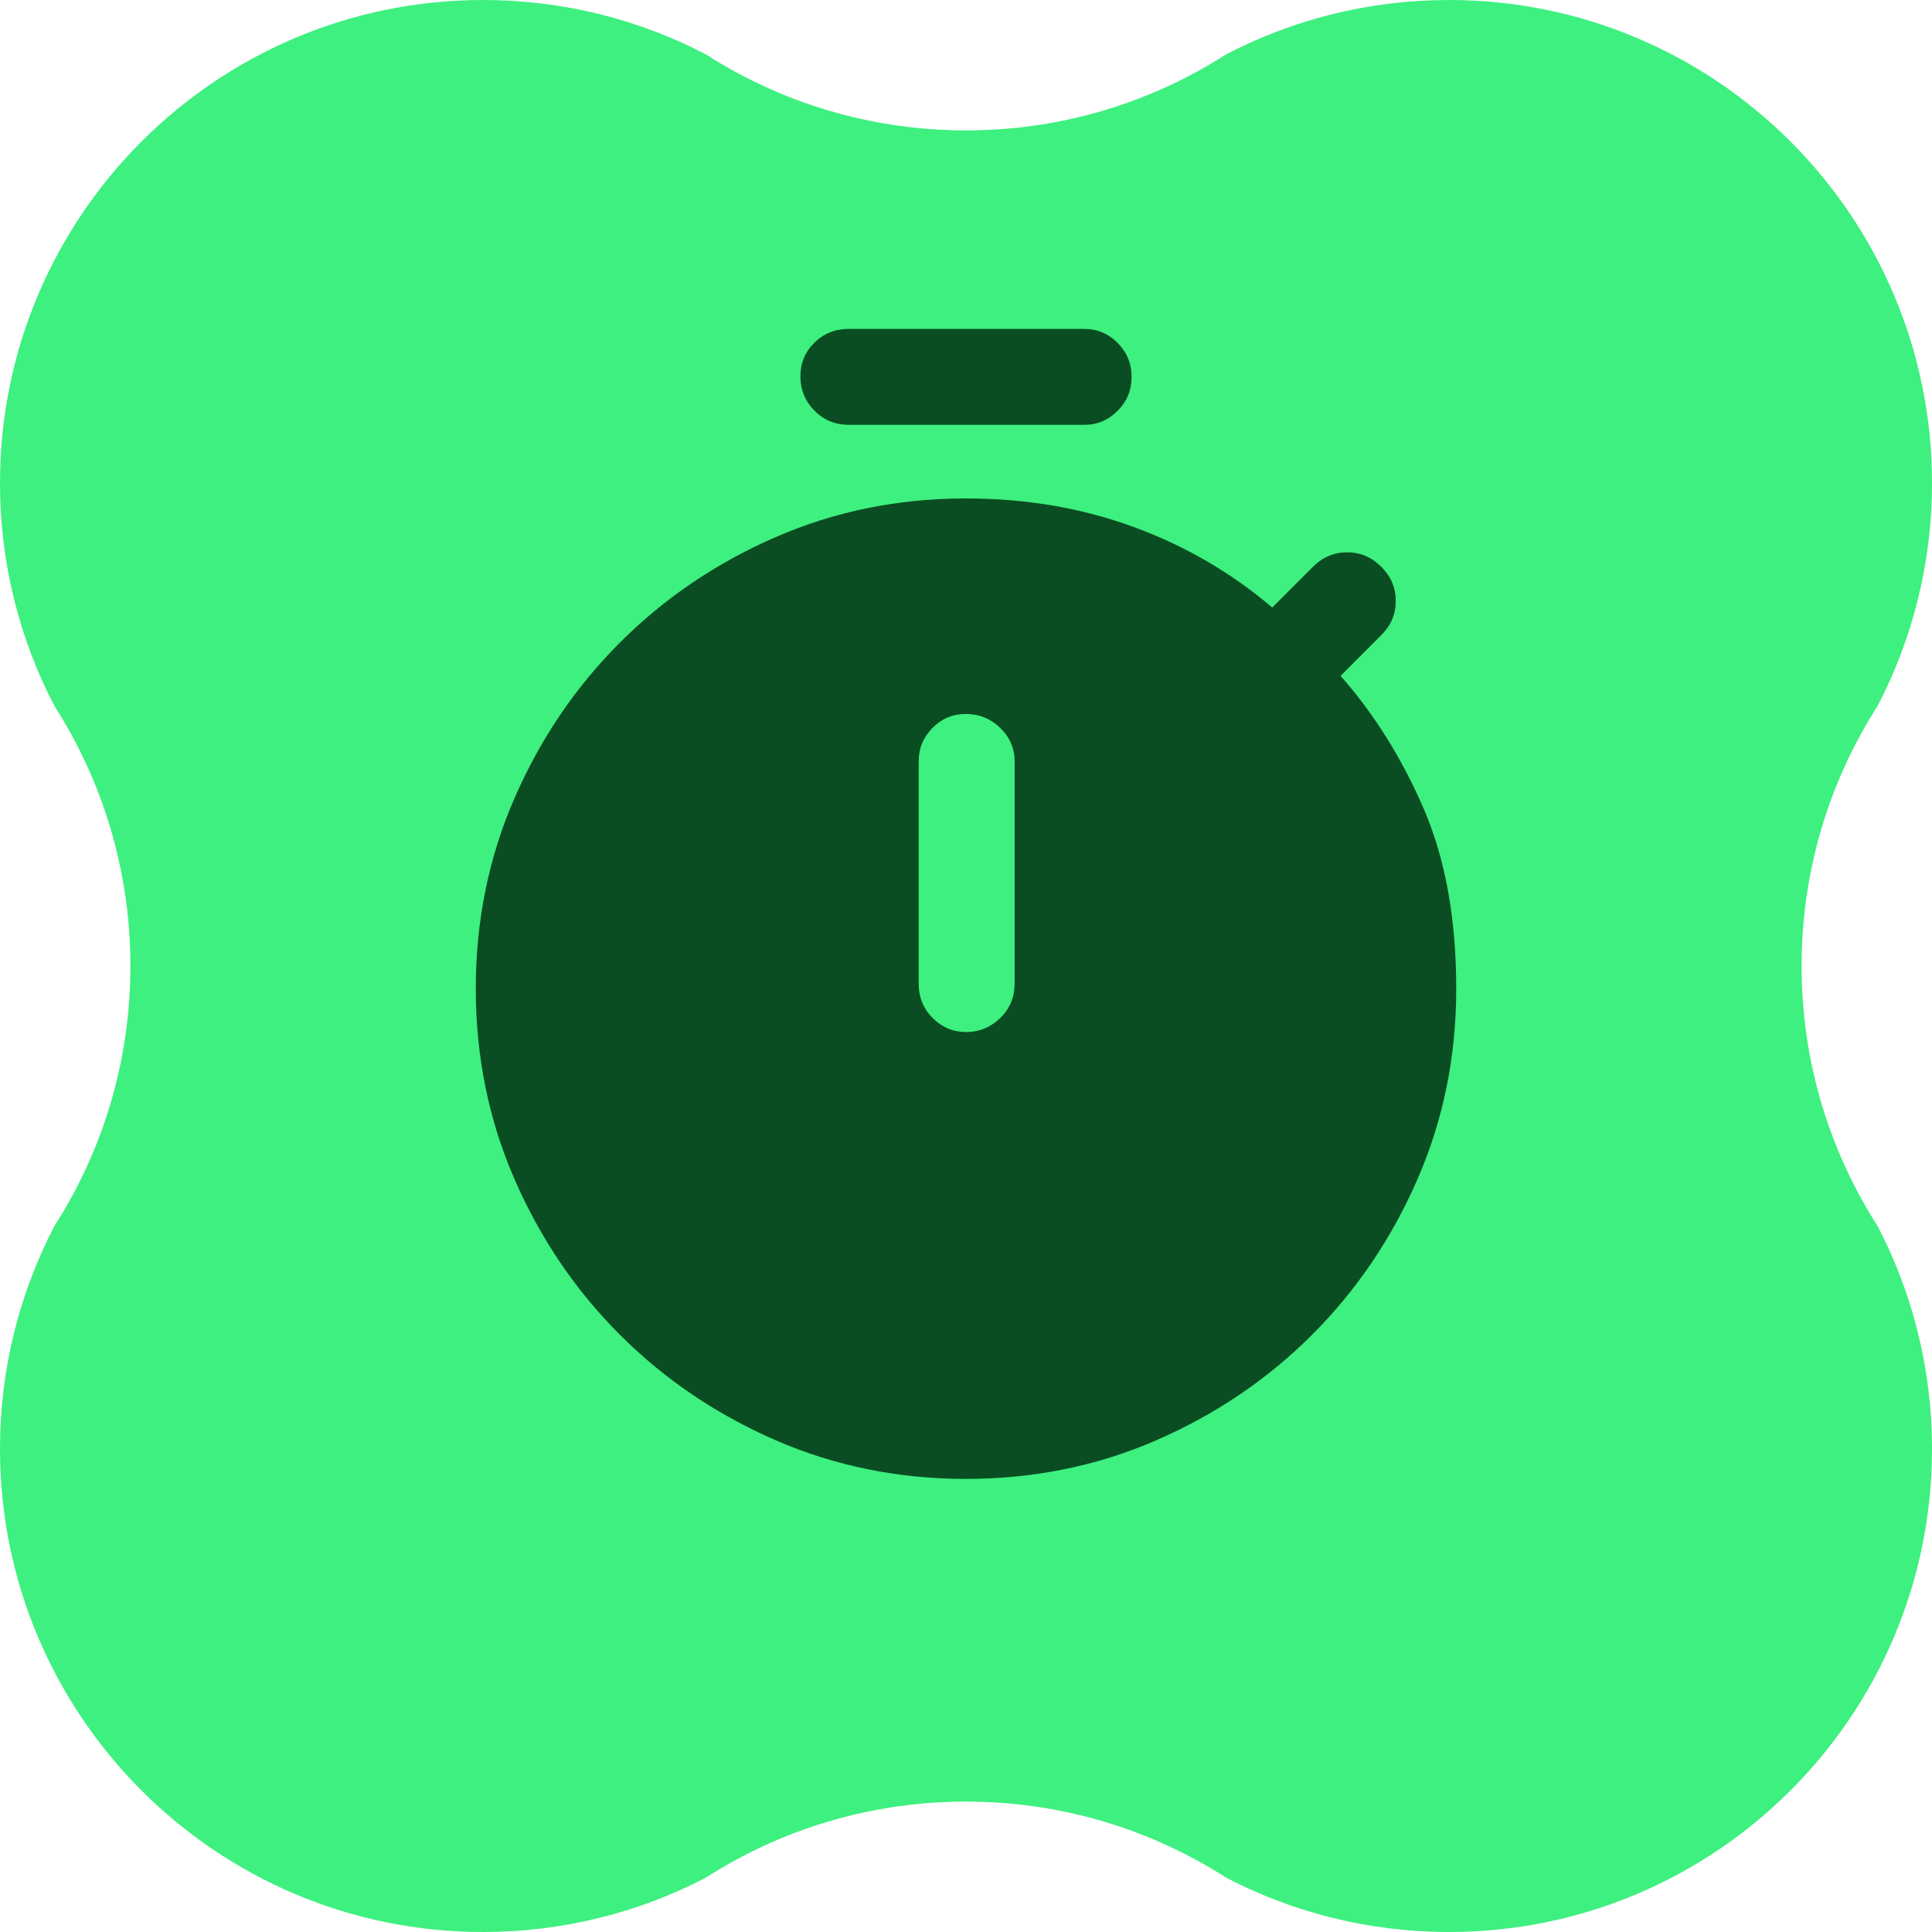
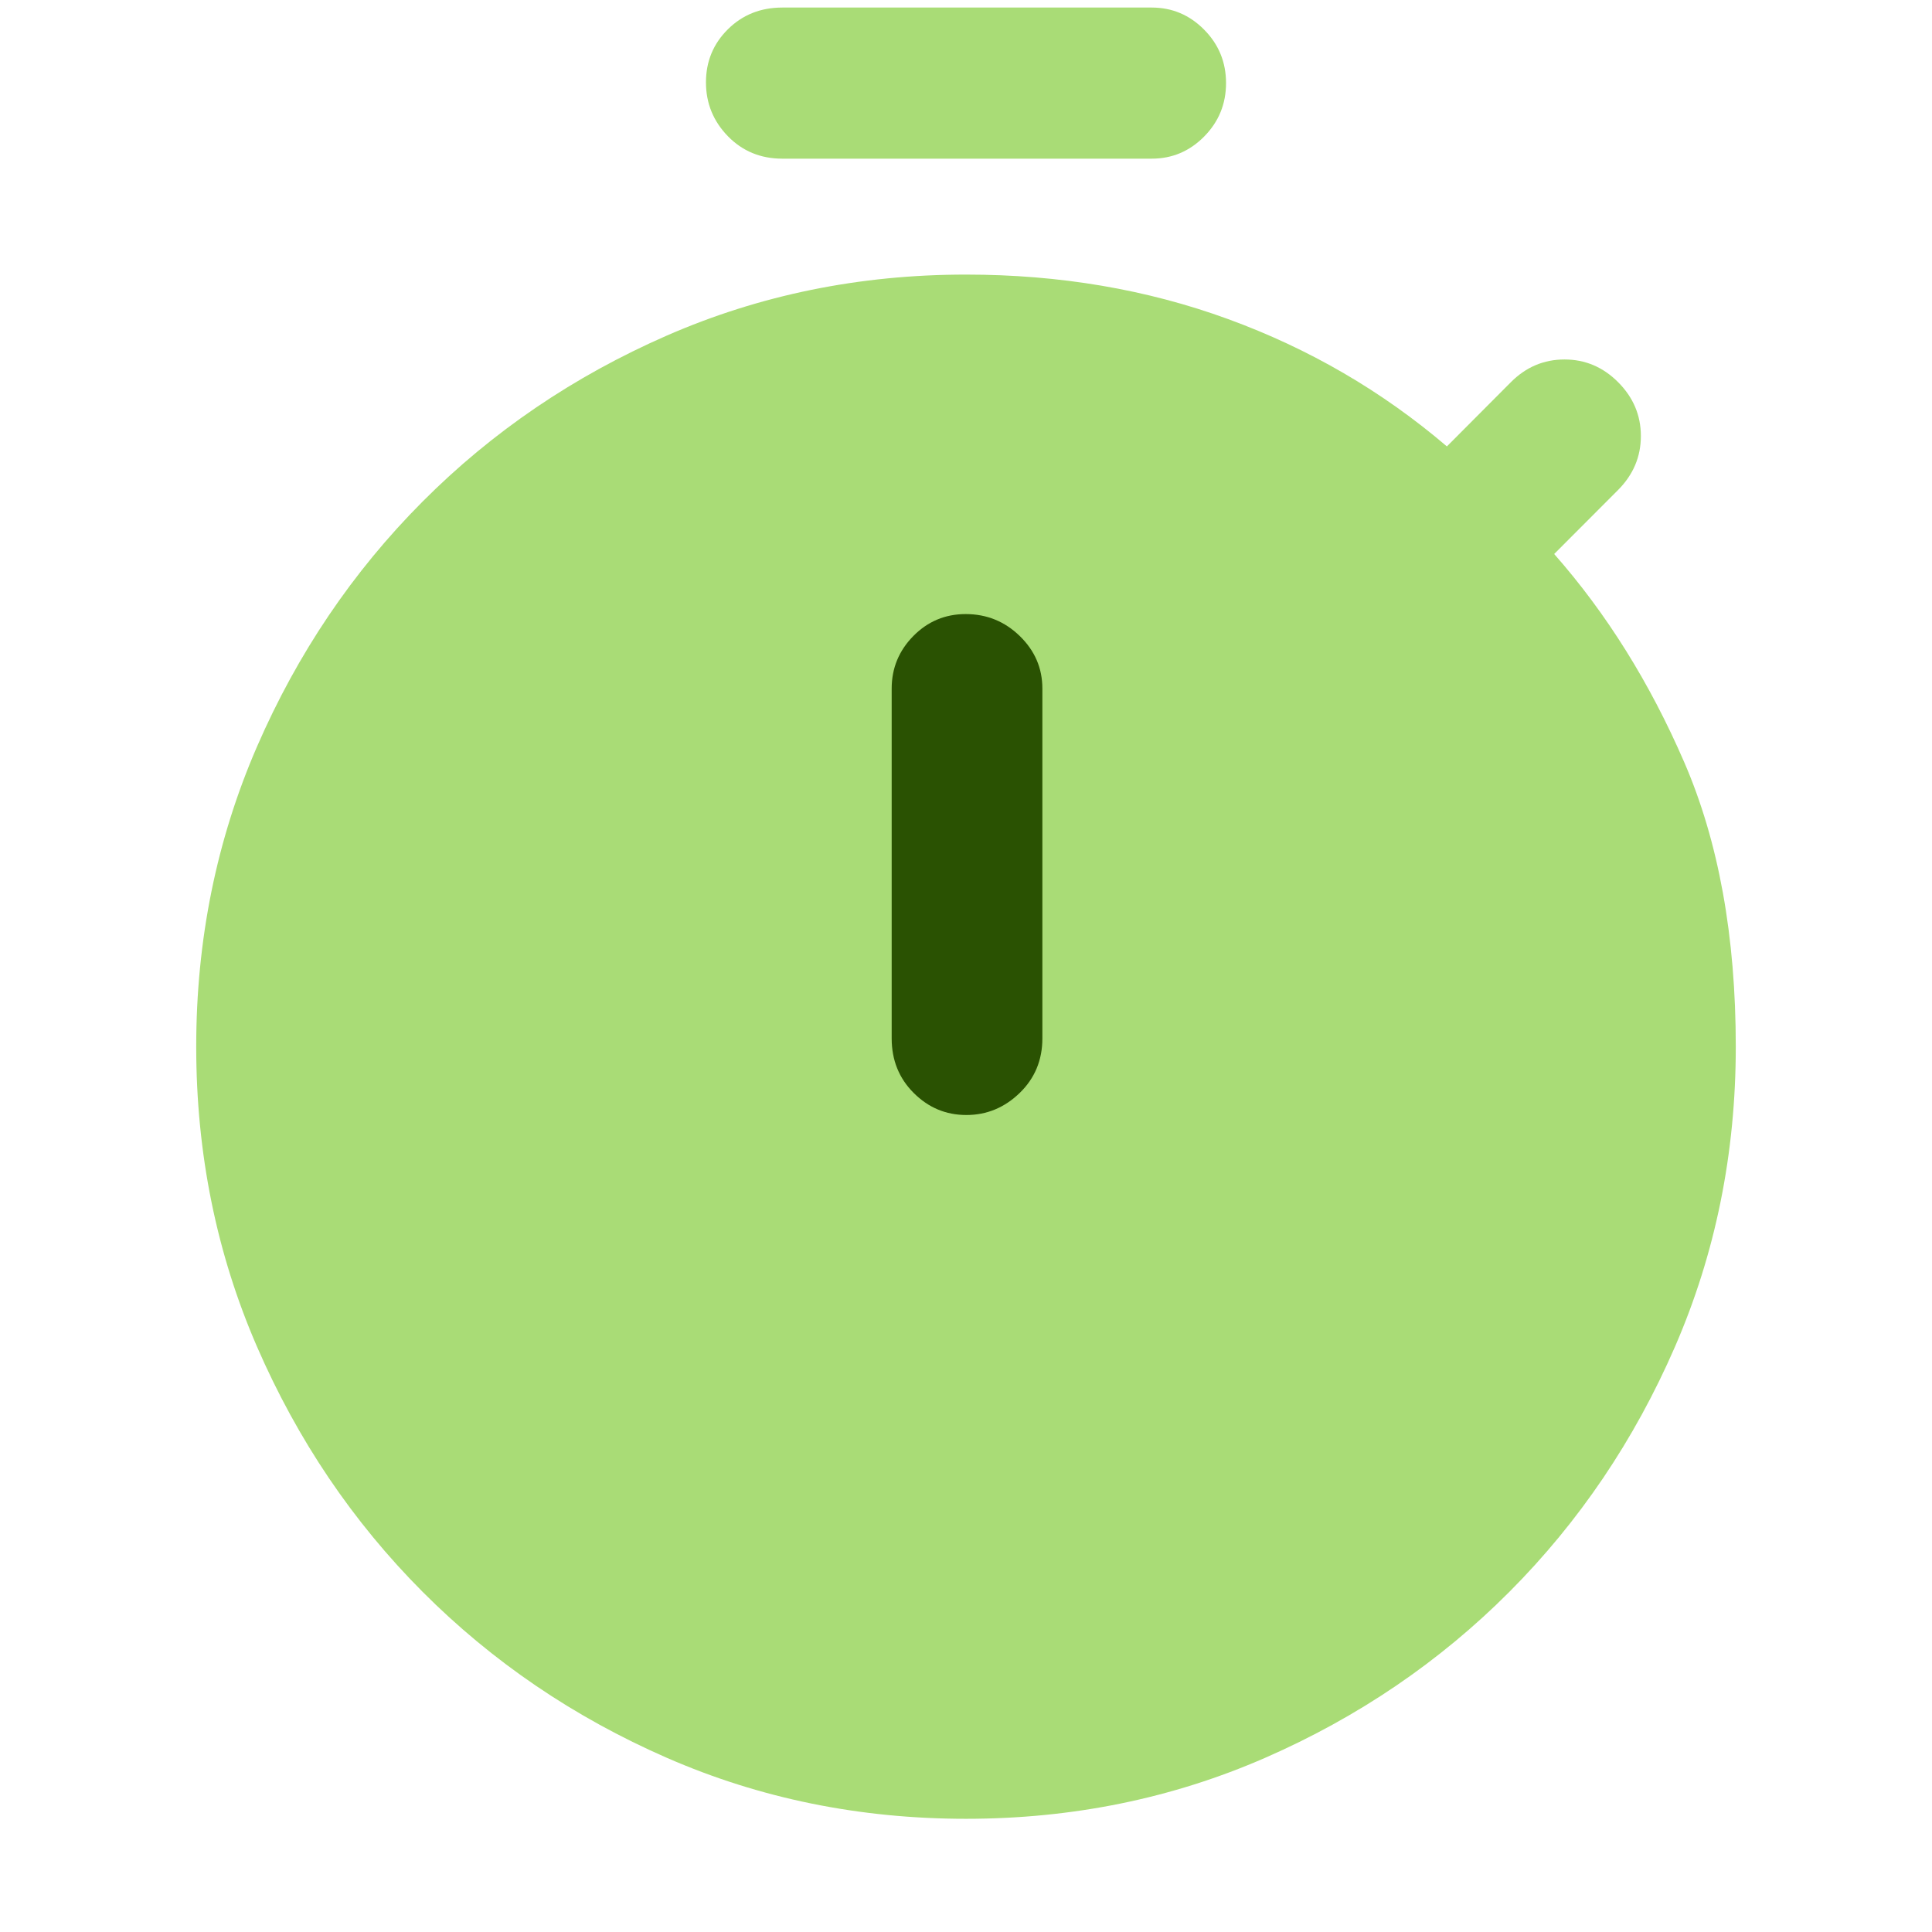
- <svg xmlns="http://www.w3.org/2000/svg" width="196" height="196" viewBox="0 0 196 196" fill="none">
-   <path d="M182.77 98C182.77 107.712 185.6 116.767 190.48 124.384C194.012 131.154 196 138.855 196 147C196 174.048 174.048 196 147 196C138.855 196 131.154 194.012 124.384 190.48C116.767 185.6 107.712 182.77 98 182.77C88.288 182.77 79.234 185.6 71.616 190.48C64.846 194.012 57.145 196 49 196C21.952 196 0 174.048 0 147C0 138.855 1.988 131.154 5.52 124.384C10.4 116.767 13.23 107.712 13.23 98C13.23 88.288 10.4 79.234 5.52 71.616C1.988 64.846 0 57.145 0 49C0 21.952 21.952 0 49 0C57.145 0 64.846 1.988 71.616 5.52C79.234 10.4 88.288 13.23 98 13.23C107.712 13.23 116.767 10.4 124.384 5.52C131.154 1.988 138.855 0 147 0C174.048 0 196 21.952 196 49C196 57.145 194.012 64.846 190.48 71.616C185.6 79.234 182.77 88.288 182.77 98Z" fill="#3EF07F">
- </path>
-   <path d="M86.133 43.1C84.733 43.1 83.561 42.617 82.617 41.652C81.672 40.687 81.2 39.531 81.2 38.185C81.2 36.84 81.672 35.7 82.617 34.767C83.561 33.833 84.733 33.367 86.133 33.367L110 33.367C111.314 33.367 112.442 33.841 113.385 34.791C114.328 35.739 114.8 36.886 114.8 38.232C114.8 39.578 114.328 40.726 113.385 41.676C112.442 42.625 111.314 43.1 110 43.1L86.133 43.1ZM98.021 104.7C99.34 104.7 100.489 104.228 101.467 103.283C102.444 102.339 102.933 101.167 102.933 99.767L102.933 77.233C102.933 75.92 102.447 74.791 101.473 73.848C100.5 72.905 99.334 72.433 97.976 72.433C96.657 72.433 95.531 72.905 94.599 73.848C93.666 74.791 93.2 75.92 93.2 77.233L93.2 99.767C93.2 101.167 93.674 102.339 94.621 103.283C95.569 104.228 96.702 104.7 98.021 104.7ZM98 150.033C91.126 150.033 84.684 148.724 78.672 146.104C72.66 143.484 67.399 139.92 62.889 135.411C58.38 130.901 54.816 125.64 52.196 119.628C49.576 113.616 48.267 107.174 48.267 100.3C48.267 93.426 49.576 86.984 52.196 80.972C54.816 74.96 58.38 69.699 62.889 65.189C67.399 60.68 72.66 57.116 78.672 54.496C84.684 51.876 91.126 50.567 98 50.567C104.044 50.567 109.689 51.522 114.933 53.433C120.178 55.344 124.889 58.078 129.067 61.633L133.2 57.5C134.178 56.522 135.333 56.033 136.667 56.033C138 56.033 139.156 56.522 140.133 57.5C141.111 58.478 141.6 59.633 141.6 60.967C141.6 62.3 141.111 63.456 140.133 64.433L136 68.567C139.378 72.389 142.178 76.856 144.4 81.967C146.622 87.078 147.733 93.189 147.733 100.3C147.733 107.174 146.424 113.616 143.804 119.628C141.184 125.64 137.62 130.901 133.111 135.411C128.601 139.92 123.34 143.484 117.328 146.104C111.316 148.724 104.874 150.033 98 150.033Z" fill="#0A4D22">
+ <svg xmlns="http://www.w3.org/2000/svg" width="32" height="32" viewBox="0 0 32 32" fill="none">
+   <circle cx="16" cy="16.125" r="11.25" fill="#2A5202">
+ </circle>
+   <path d="M12.958 2.628C12.599 2.628 12.298 2.504 12.056 2.256C11.814 2.007 11.693 1.71 11.693 1.364C11.693 1.018 11.814 0.725 12.056 0.485C12.298 0.245 12.599 0.125 12.958 0.125L19.076 0.125C19.413 0.125 19.703 0.247 19.944 0.491C20.186 0.735 20.307 1.03 20.307 1.376C20.307 1.722 20.186 2.017 19.944 2.262C19.703 2.506 19.413 2.628 19.076 2.628L12.958 2.628ZM16.006 18.468C16.344 18.468 16.638 18.346 16.889 18.103C17.139 17.861 17.265 17.559 17.265 17.199L17.265 11.405C17.265 11.067 17.14 10.777 16.89 10.534C16.641 10.292 16.342 10.171 15.994 10.171C15.656 10.171 15.367 10.292 15.128 10.534C14.889 10.777 14.769 11.067 14.769 11.405L14.769 17.199C14.769 17.559 14.891 17.861 15.134 18.103C15.377 18.346 15.667 18.468 16.006 18.468ZM16 30.125C14.238 30.125 12.586 29.788 11.045 29.115C9.504 28.441 8.155 27.524 6.999 26.365C5.843 25.205 4.929 23.852 4.257 22.306C3.586 20.761 3.25 19.104 3.25 17.336C3.25 15.569 3.586 13.912 4.257 12.366C4.929 10.82 5.843 9.468 6.999 8.308C8.155 7.148 9.504 6.232 11.045 5.558C12.586 4.885 14.238 4.548 16 4.548C17.55 4.548 18.997 4.794 20.341 5.285C21.686 5.776 22.893 6.479 23.965 7.394L25.024 6.331C25.275 6.079 25.571 5.954 25.913 5.954C26.255 5.954 26.551 6.079 26.802 6.331C27.052 6.582 27.178 6.879 27.178 7.222C27.178 7.565 27.052 7.862 26.802 8.114L25.742 9.176C26.608 10.159 27.326 11.308 27.895 12.622C28.465 13.936 28.75 15.508 28.75 17.336C28.75 19.104 28.414 20.761 27.743 22.306C27.071 23.852 26.157 25.205 25.001 26.365C23.845 27.524 22.496 28.441 20.955 29.115C19.414 29.788 17.762 30.125 16 30.125Z" fill="#A9DC76">
</path>
</svg>
